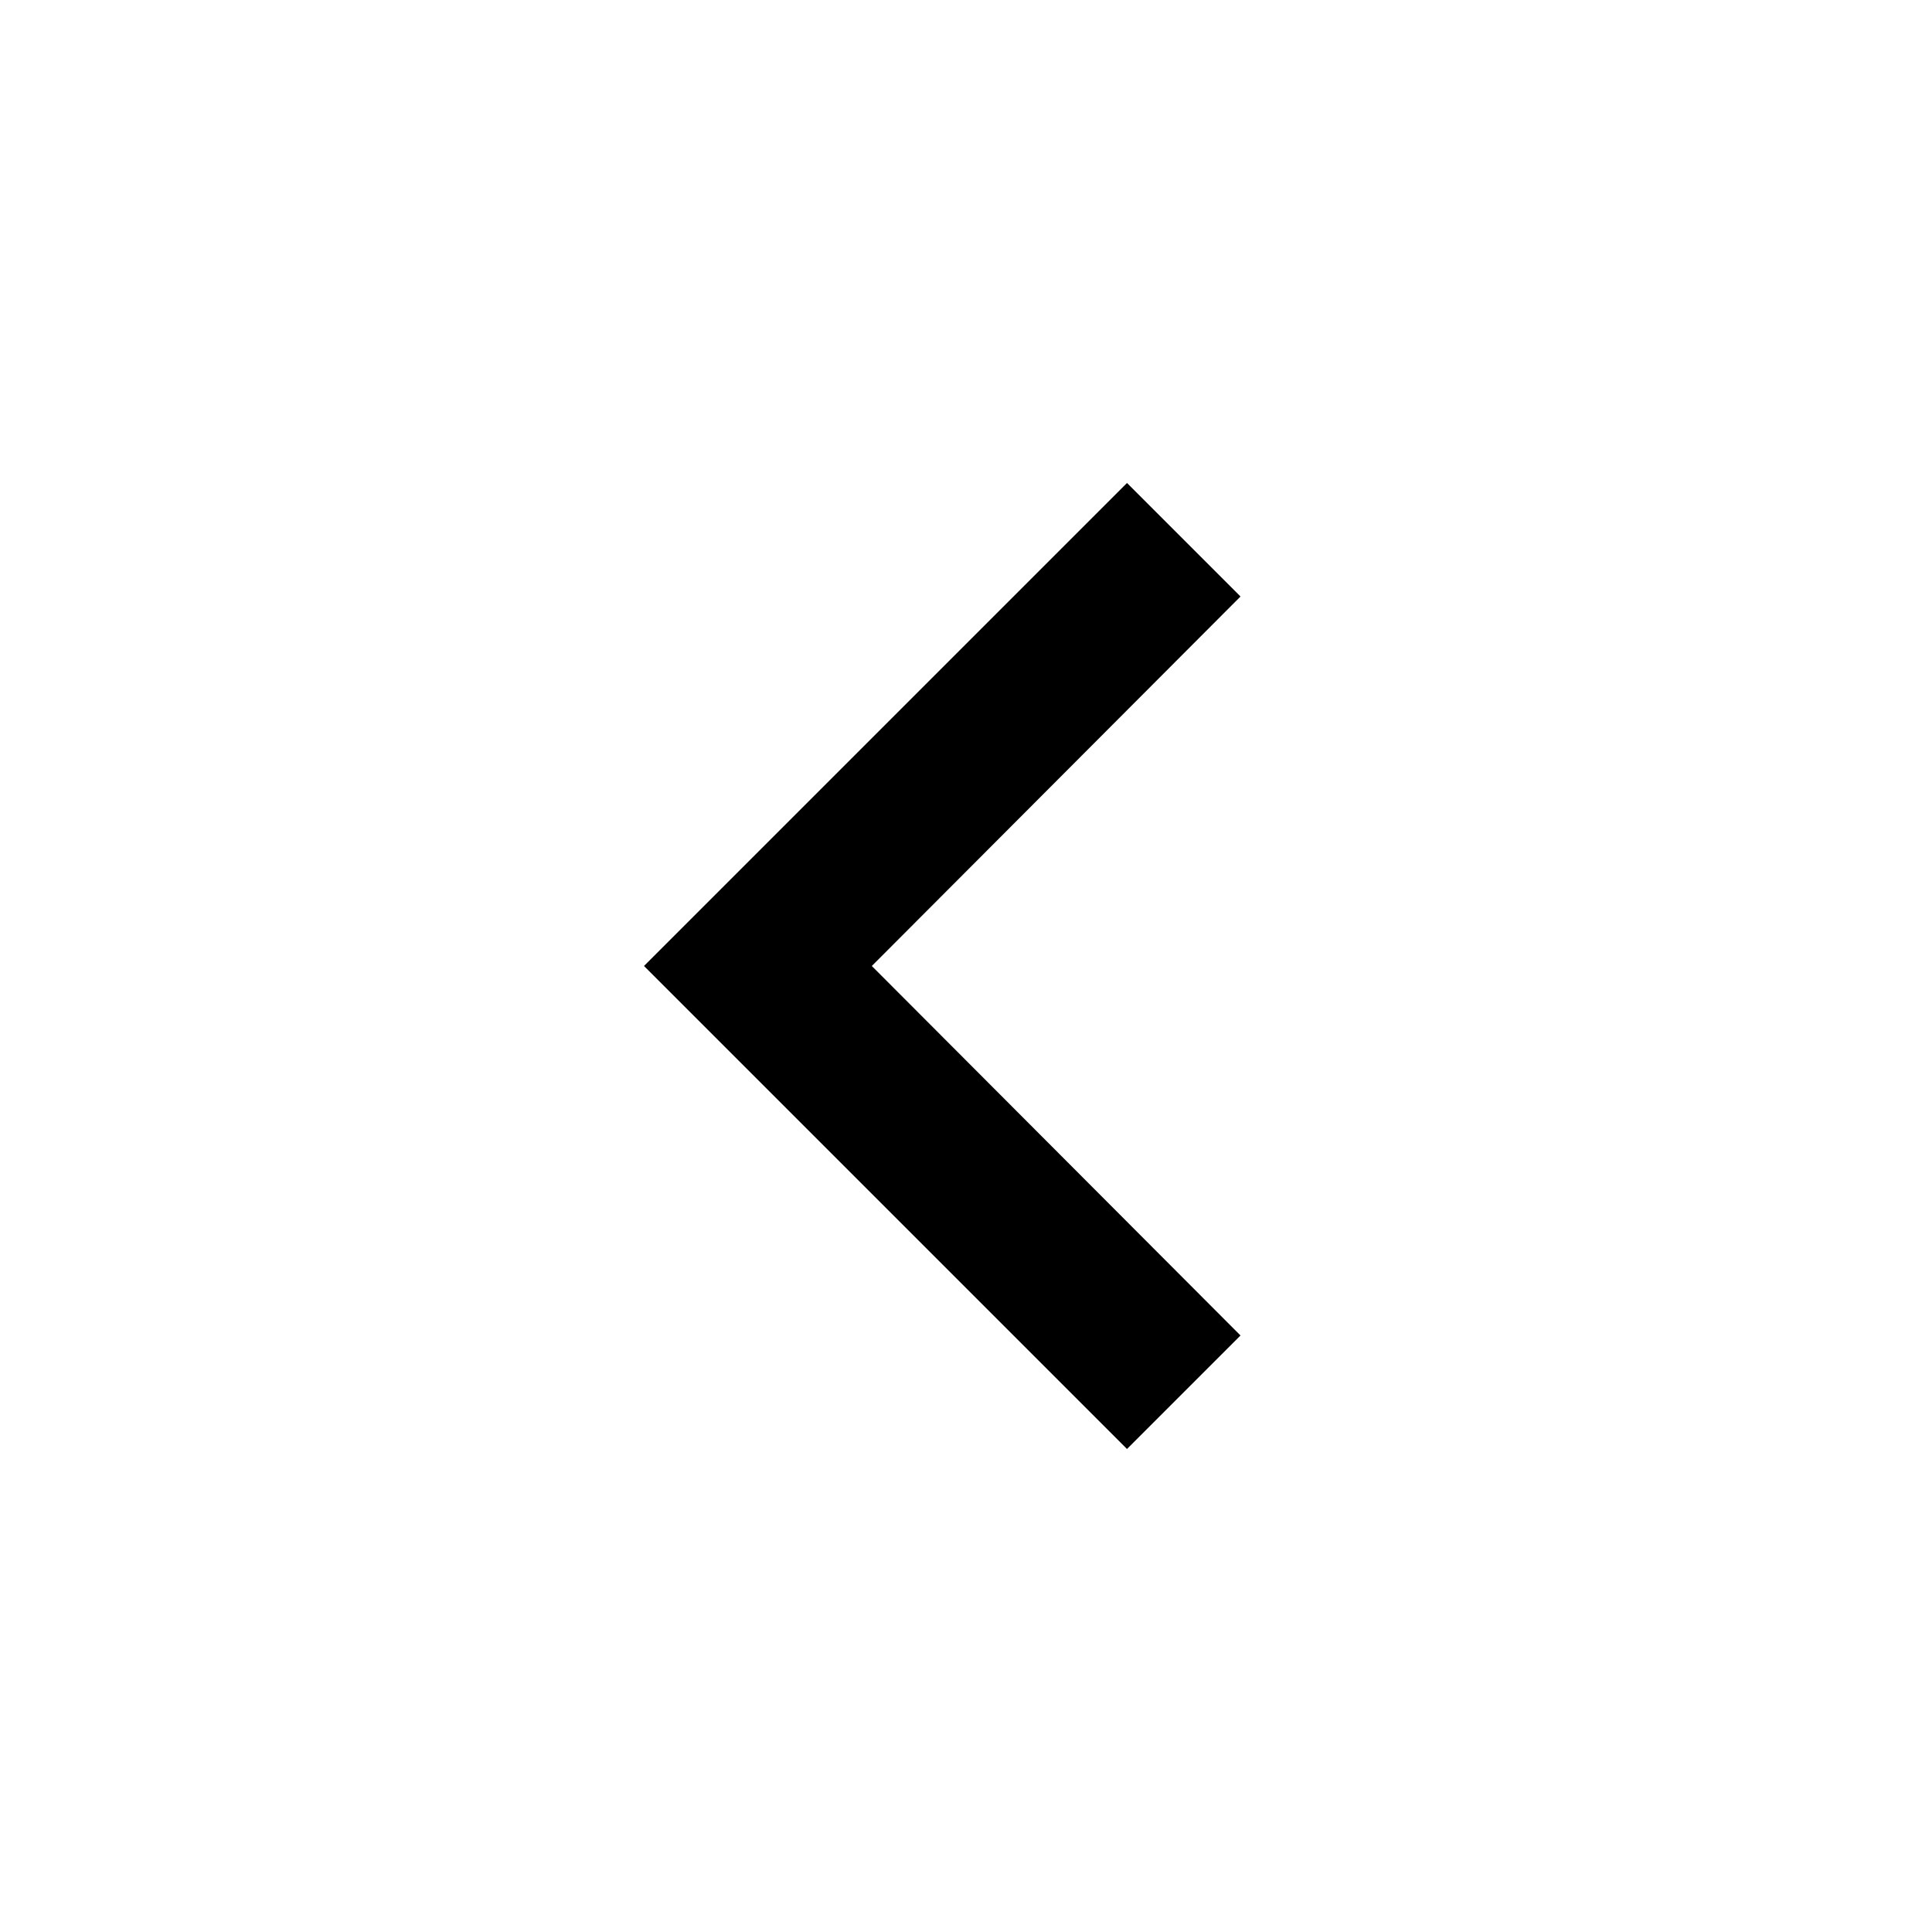
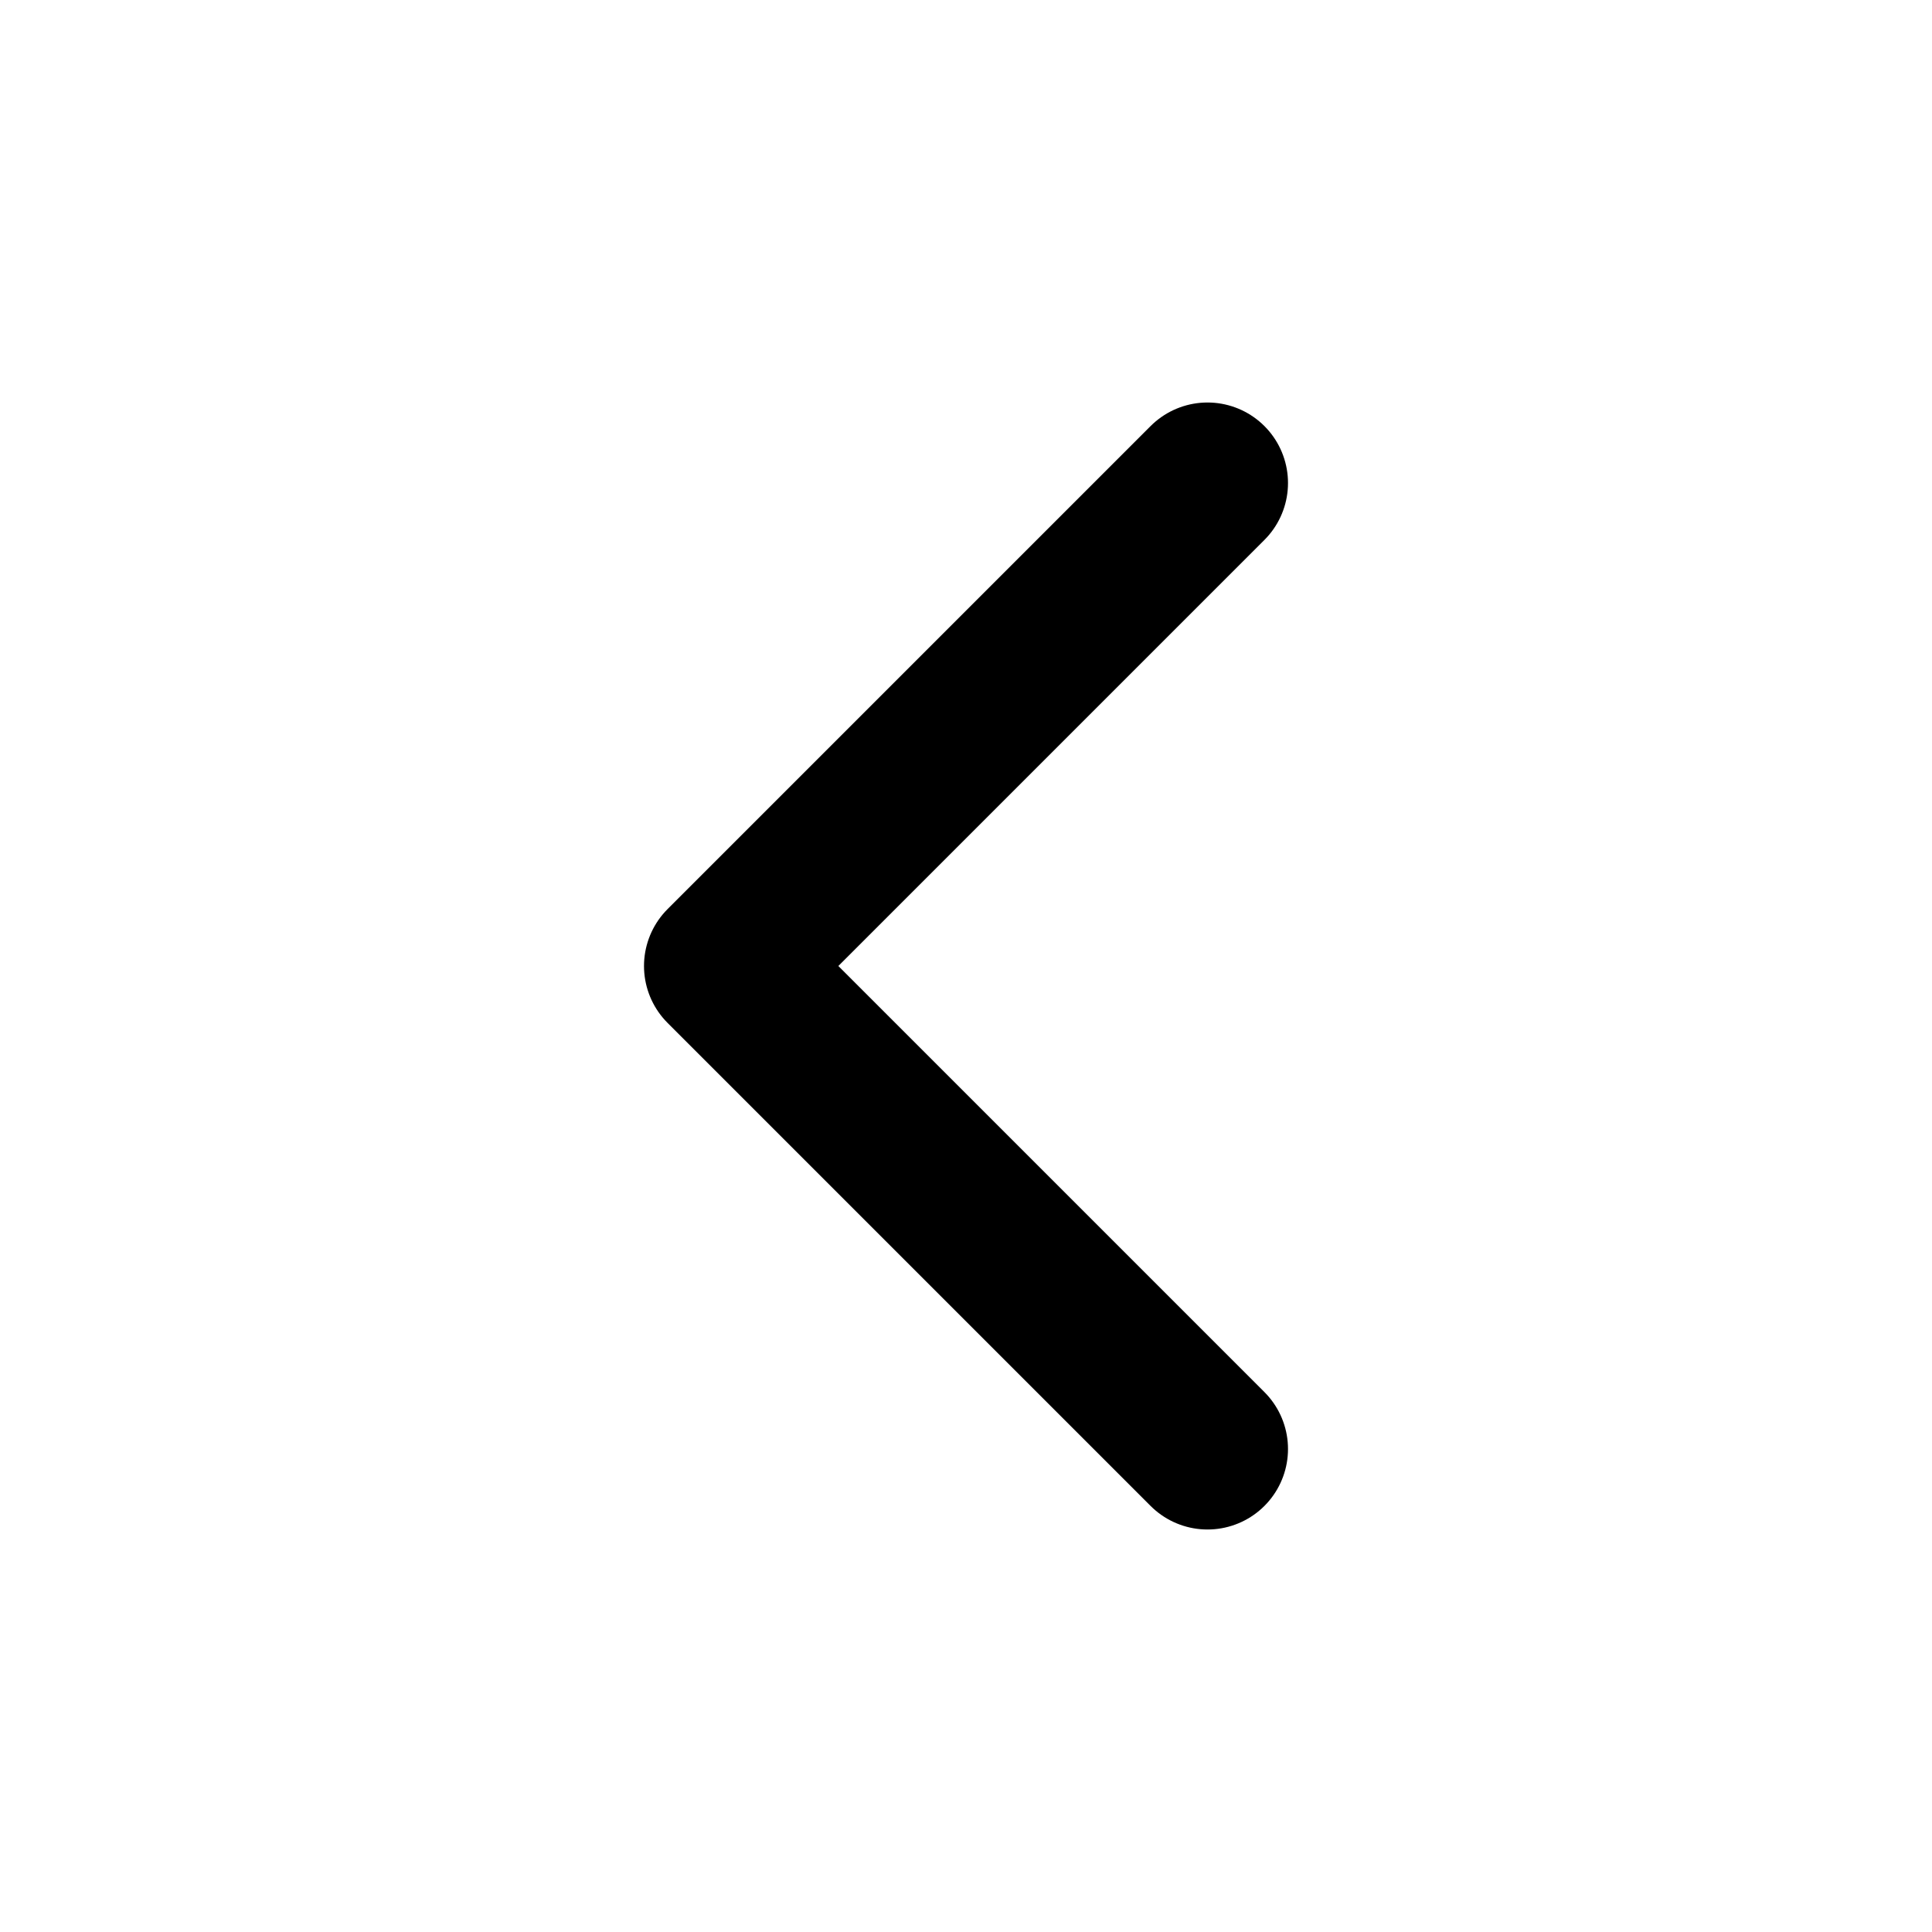
- <svg xmlns="http://www.w3.org/2000/svg" viewBox="0 0 24 24" fill="black" width="36px" height="36px">
-   <path d="M0 0h24v24H0V0z" fill="none" />
-   <path d="M15.41 16.59L10.83 12l4.58-4.59L14 6l-6 6 6 6 1.41-1.41z" />
+ <svg xmlns="http://www.w3.org/2000/svg" width="24" height="24" viewBox="0 0 24 24" fill="none" stroke="currentColor" stroke-width="2" stroke-linecap="round" stroke-linejoin="round" class="feather feather-chevron-left">
+   <polyline points="15 18 9 12 15 6" />
</svg>
